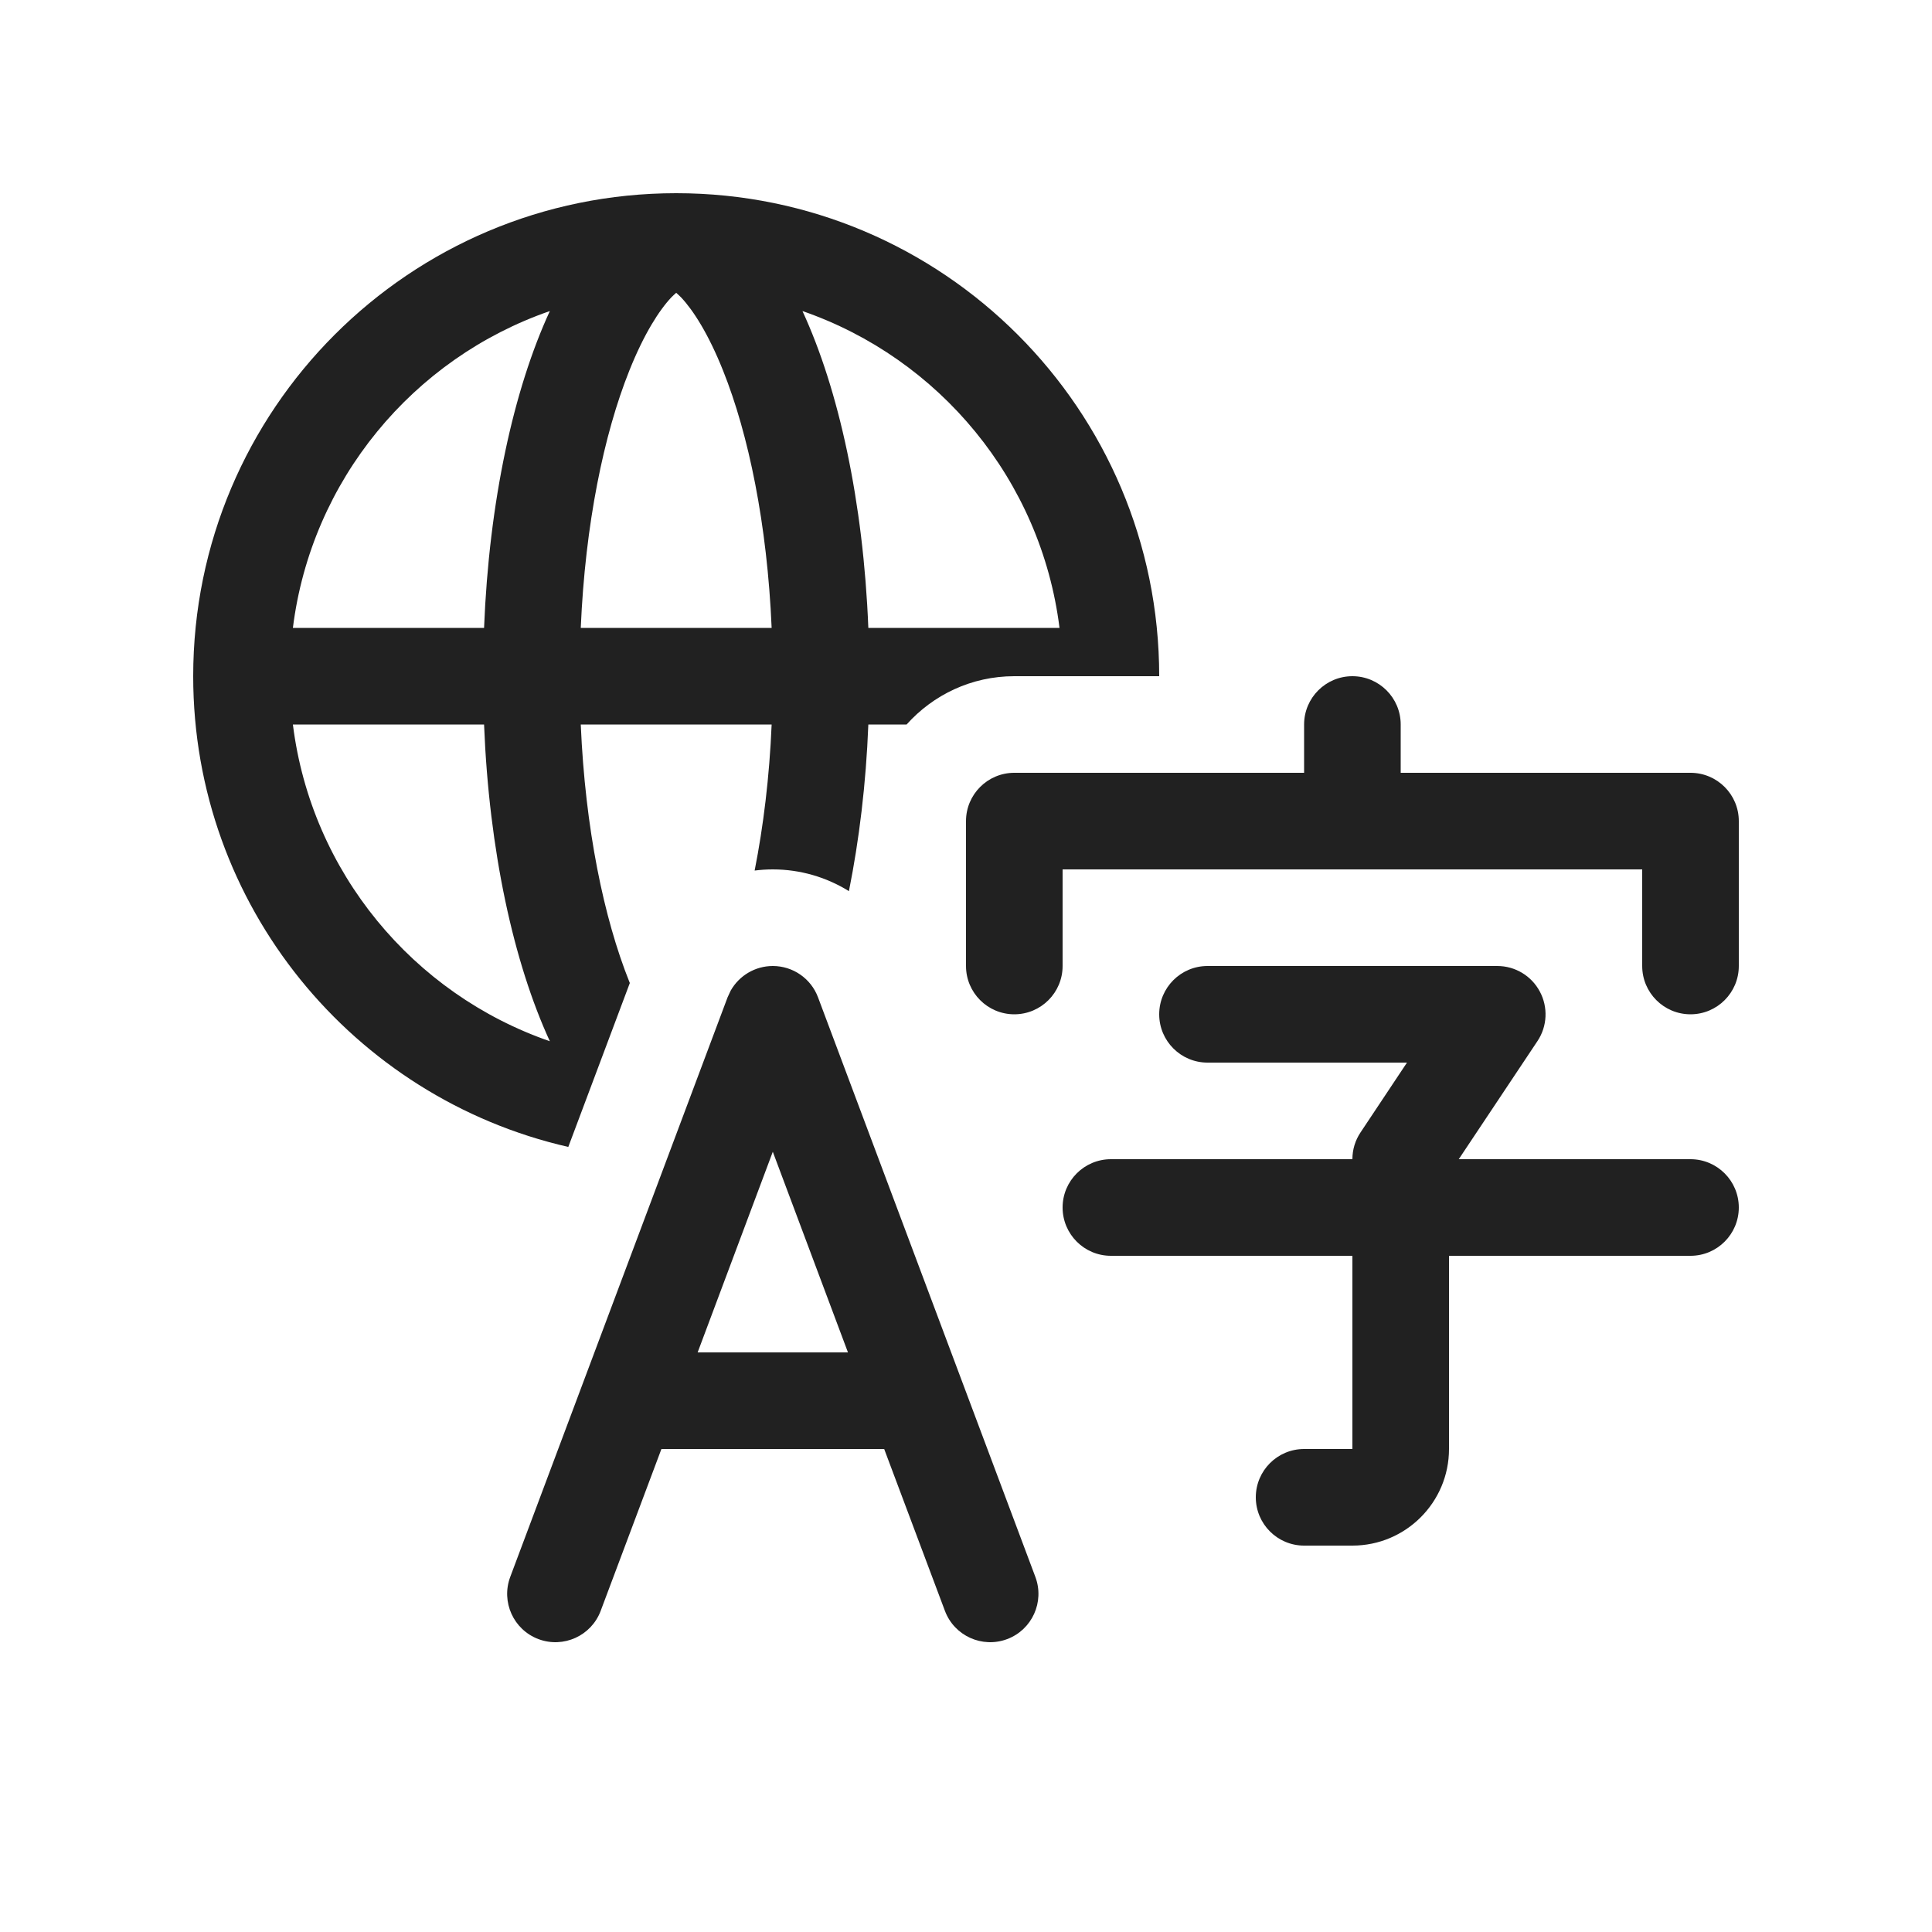
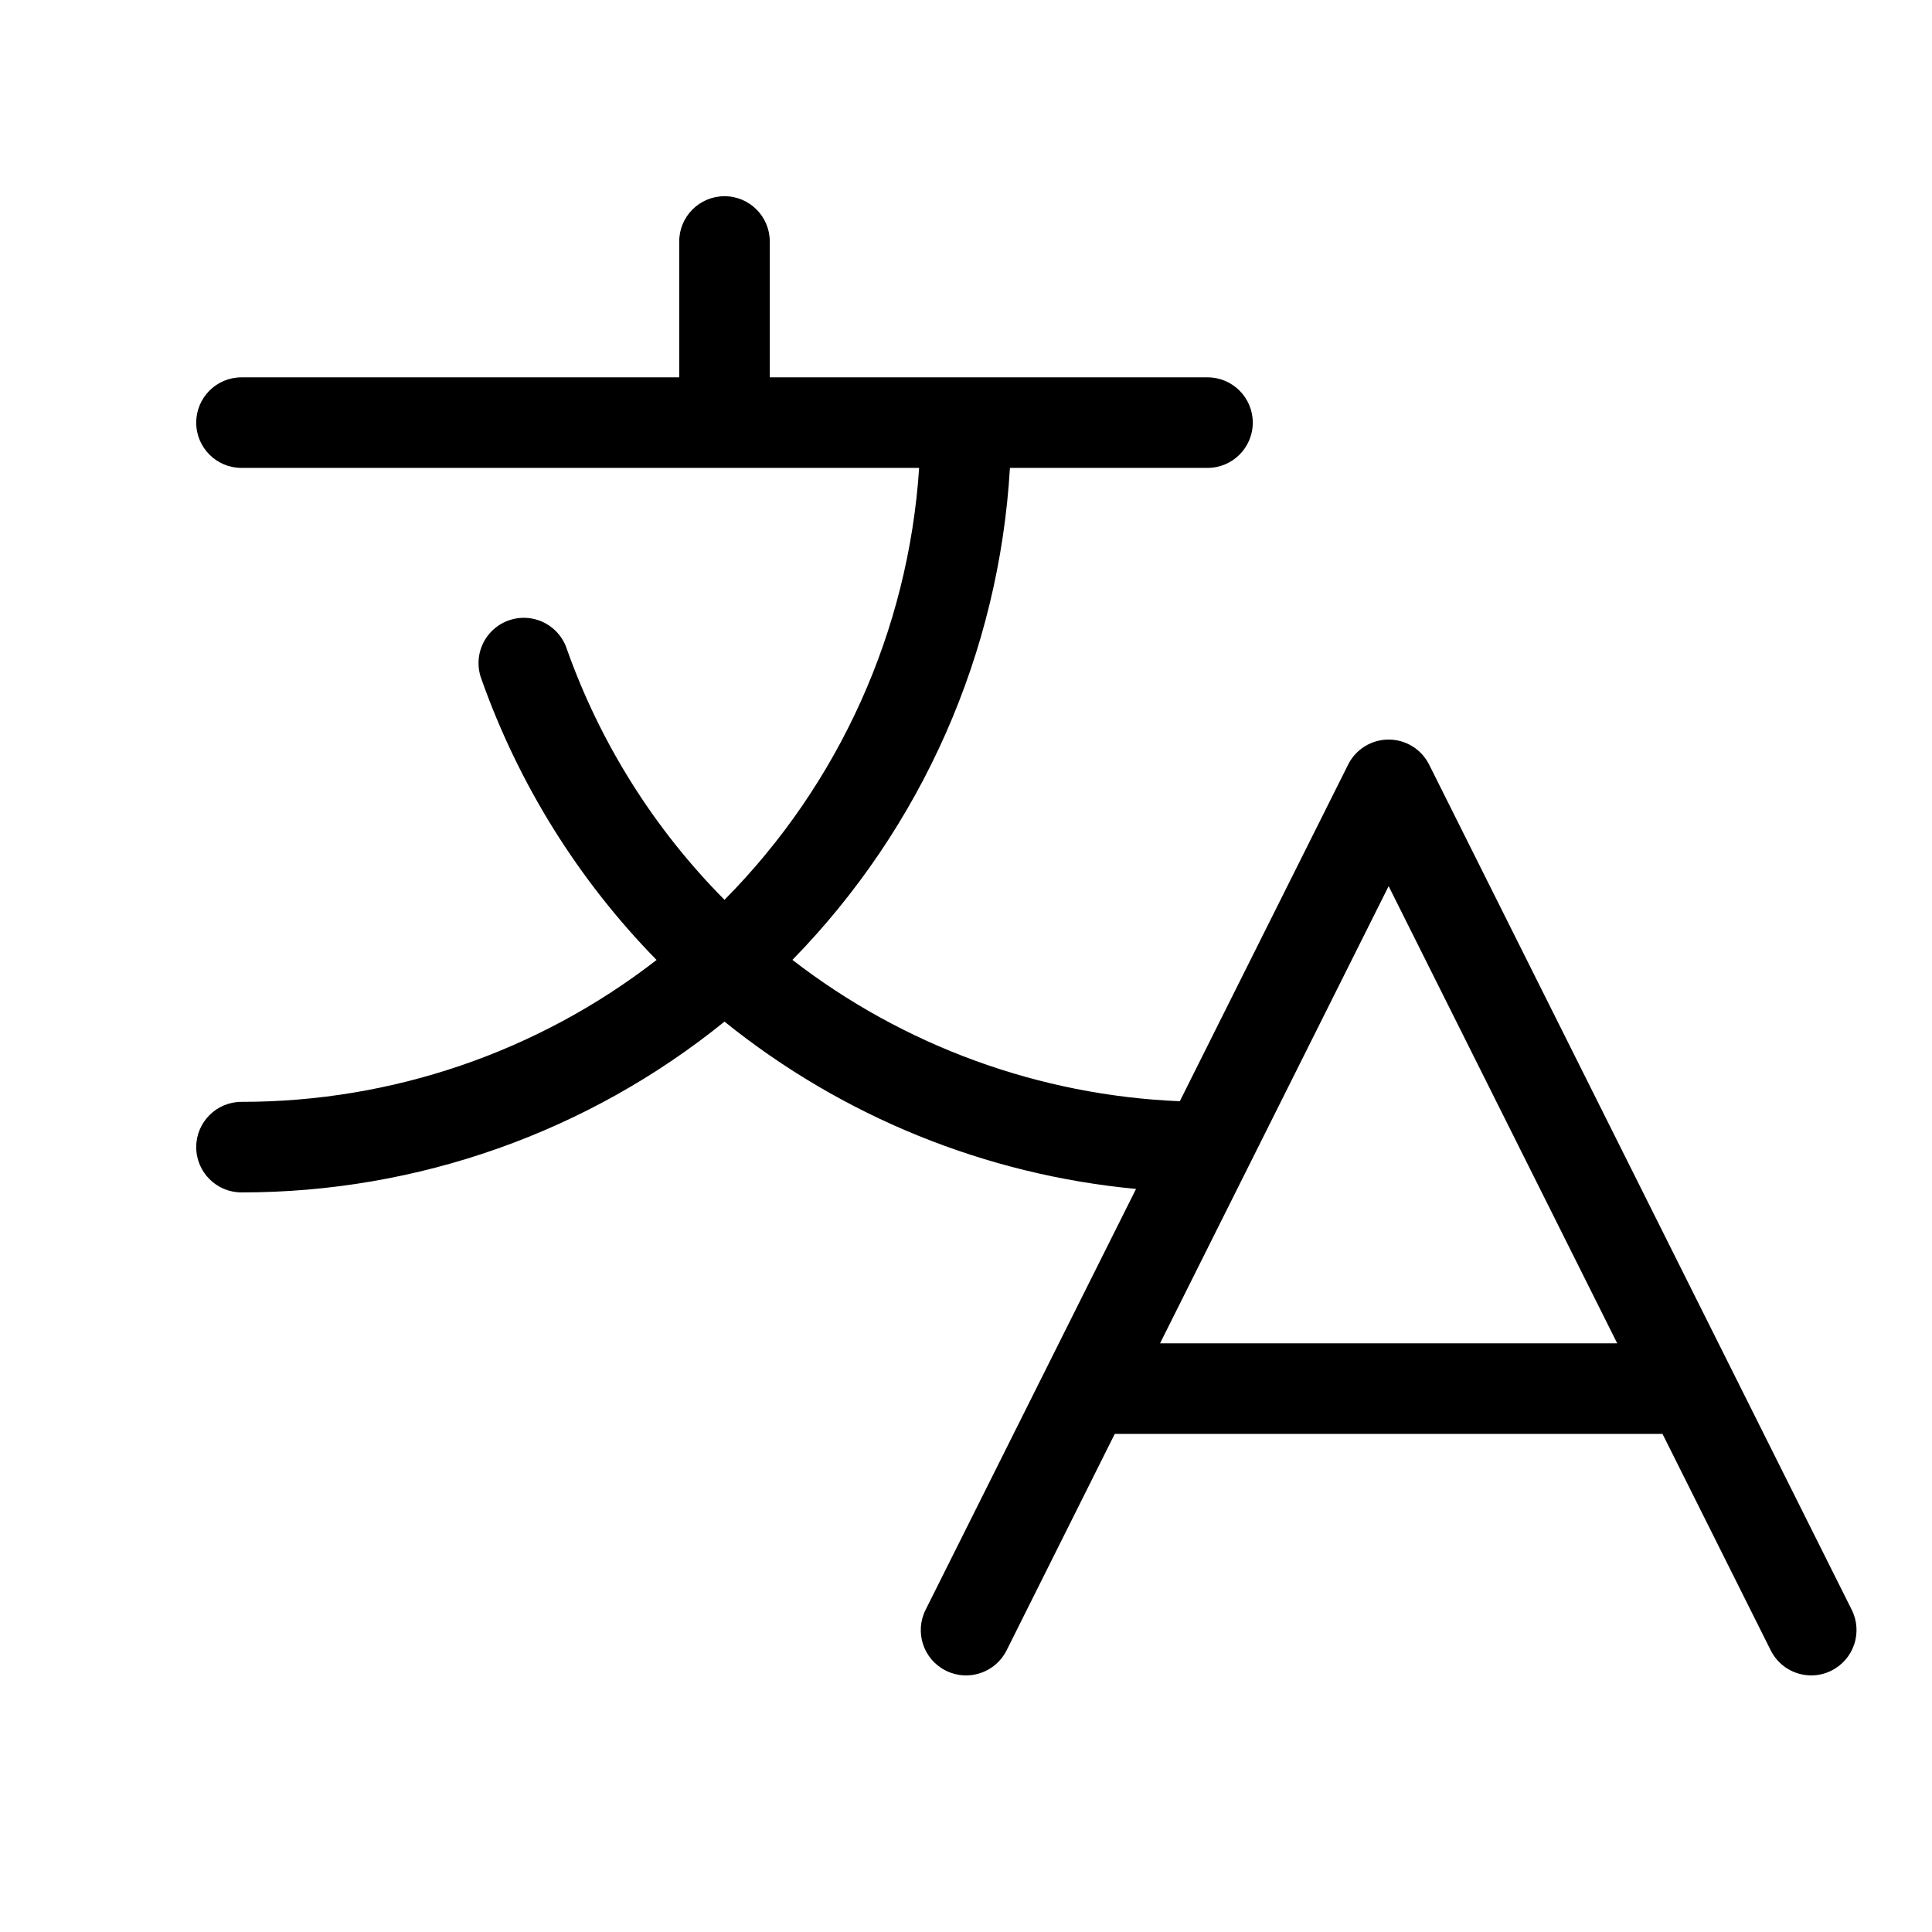
- <svg xmlns="http://www.w3.org/2000/svg" width="20" height="20" viewBox="0 0 20 20" fill="none">
-   <path d="M8 10C8.208 10 8.395 10.129 8.468 10.324L10.718 16.324C10.815 16.583 10.684 16.871 10.426 16.968C10.167 17.065 9.879 16.934 9.782 16.676L9.153 15H6.847L6.218 16.676C6.121 16.934 5.833 17.065 5.574 16.968C5.316 16.871 5.185 16.583 5.282 16.324L7.532 10.324L7.564 10.255C7.652 10.099 7.818 10 8 10ZM15.5 10C15.684 10 15.853 10.101 15.94 10.264C16.027 10.426 16.018 10.624 15.916 10.777L15.101 12H17.5C17.776 12 18 12.224 18 12.5C18 12.776 17.776 13 17.5 13H15V15C15 15.552 14.552 16 14 16H13.5C13.224 16 13 15.776 13 15.5C13 15.224 13.224 15 13.5 15H14V13H11.5C11.224 13 11 12.776 11 12.5C11 12.224 11.224 12 11.5 12H14C14 11.901 14.029 11.805 14.084 11.723L14.565 11H12.5C12.224 11 12 10.776 12 10.5C12 10.224 12.224 10 12.5 10H15.5ZM7.222 14H8.778L8 11.923L7.222 14ZM7 2C9.761 2 12 4.239 12 7H10.5C10.056 7 9.659 7.194 9.385 7.5H8.989C8.965 8.115 8.894 8.696 8.788 9.225C8.556 9.081 8.285 9 8 9C7.937 9 7.874 9.004 7.812 9.012C7.902 8.556 7.965 8.047 7.988 7.5H6.012C6.058 8.575 6.251 9.505 6.515 10.164C6.516 10.168 6.518 10.172 6.52 10.176L5.883 11.873C3.659 11.365 2 9.377 2 7C2 4.239 4.239 2 7 2ZM3.032 7.5C3.223 9.03 4.277 10.29 5.692 10.779C5.317 9.965 5.063 8.807 5.011 7.5H3.032ZM14 7C14.276 7 14.5 7.224 14.5 7.5V8H17.5C17.776 8 18 8.224 18 8.5V10C18 10.276 17.776 10.5 17.5 10.5C17.224 10.5 17 10.276 17 10V9H11V10C11 10.276 10.776 10.5 10.5 10.5C10.224 10.5 10 10.276 10 10V8.5C10 8.224 10.224 8 10.5 8H13.5V7.5C13.5 7.224 13.724 7 14 7ZM5.692 3.22C4.277 3.709 3.223 4.97 3.032 6.5H5.011C5.063 5.193 5.316 4.034 5.692 3.22ZM6.948 3.08C6.825 3.211 6.668 3.453 6.515 3.836C6.251 4.495 6.058 5.425 6.012 6.5H7.988C7.942 5.425 7.749 4.495 7.485 3.836C7.332 3.453 7.175 3.211 7.052 3.08C7.032 3.059 7.014 3.044 7 3.031C6.986 3.044 6.968 3.059 6.948 3.08ZM8.307 3.22C8.683 4.034 8.937 5.193 8.989 6.5H10.968C10.777 4.97 9.722 3.709 8.307 3.22Z" fill="#212121" />
+ <svg xmlns="http://www.w3.org/2000/svg" viewBox="0 0 256 256" fill="currentColor">
+   <path d="M245.37,213.32l-56-112a6,6,0,0,0-10.74,0l-22.3,44.6A90,90,0,0,1,105,127.19,101.73,101.73,0,0,0,133.82,62H160a6,6,0,0,0,0-12H102V32a6,6,0,0,0-12,0V50H32a6,6,0,0,0,0,12h89.79A89.71,89.71,0,0,1,96,119.23,89.81,89.81,0,0,1,75.11,86,6,6,0,1,0,63.8,90,101.66,101.66,0,0,0,87,127.2,89.56,89.56,0,0,1,32,146a6,6,0,0,0,0,12,101.55,101.55,0,0,0,64-22.63,102.11,102.11,0,0,0,54.53,22.17l-27.89,55.78a6,6,0,0,0,10.74,5.36L147.71,190h72.58l14.34,28.68A6,6,0,0,0,240,222a5.87,5.87,0,0,0,2.68-.64A6,6,0,0,0,245.37,213.32ZM153.71,178,184,117.42,214.29,178Z" />
</svg>
